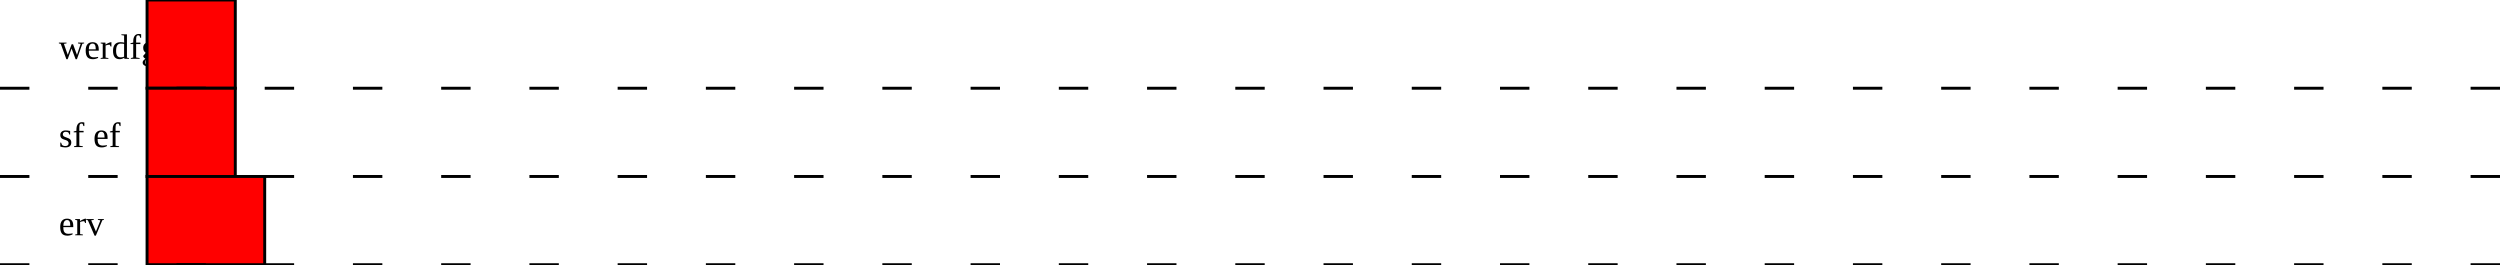
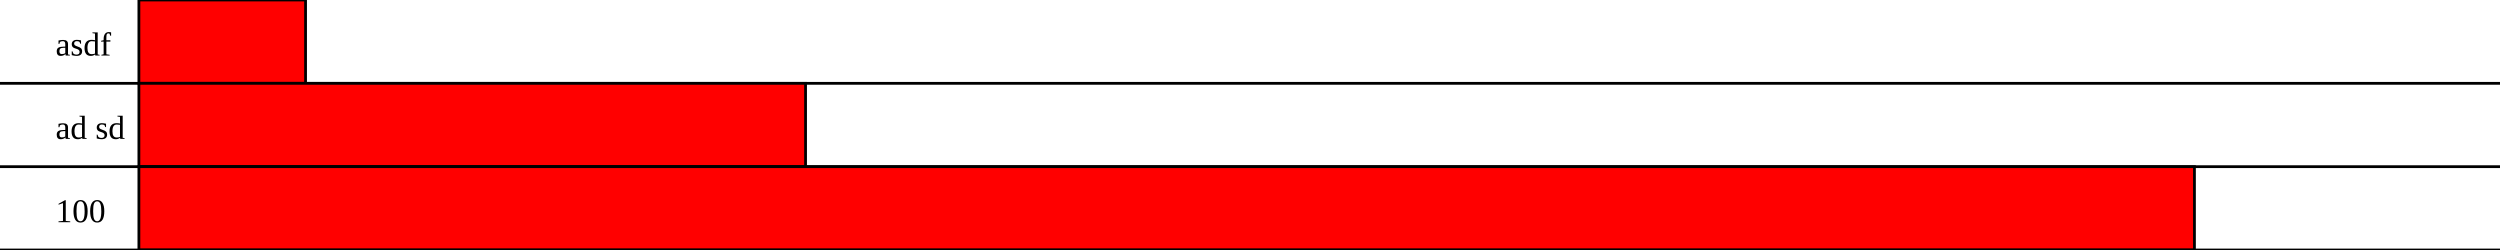
- <svg xmlns="http://www.w3.org/2000/svg" width="850" height="90" viewBox="0 0 850 90">
-   <text x="20" y="20">werdfg</text>
-   <rect x="50" y="0" width="30" height="30" stroke="black" fill="red" />
-   <line x1="0" y1="30" x2="850" y2="30" stroke="black" stroke-width="1" stroke-dasharray="10 20" />
-   <text x="20" y="50">sf ef</text>
-   <rect x="50" y="30" width="30" height="30" stroke="black" fill="red" />
-   <line x1="0" y1="60" x2="850" y2="60" stroke="black" stroke-width="1" stroke-dasharray="10 20" />
-   <text x="20" y="80">erv</text>
-   <rect x="50" y="60" width="40" height="30" stroke="black" fill="red" />
-   <line x1="0" y1="90" x2="850" y2="90" stroke="black" stroke-width="1" stroke-dasharray="10 20" />
+ <svg xmlns="http://www.w3.org/2000/svg" width="900" height="90" viewBox="0 0 900 90">
+   <text x="20" y="20">asdf</text>
+   <rect x="50" y="0" width="60" height="30" stroke="black" fill="red" />
+   <line x1="0" y1="30" x2="900" y2="30" stroke="black" stroke-width="1" stroke-dasharray="0 0" />
+   <text x="20" y="50">ad sd</text>
+   <rect x="50" y="30" width="240" height="30" stroke="black" fill="red" />
+   <line x1="0" y1="60" x2="900" y2="60" stroke="black" stroke-width="1" stroke-dasharray="0 0" />
+   <text x="20" y="80">100</text>
+   <rect x="50" y="60" width="740" height="30" stroke="black" fill="red" />
+   <line x1="0" y1="90" x2="900" y2="90" stroke="black" stroke-width="1" stroke-dasharray="0 0" />
</svg>
